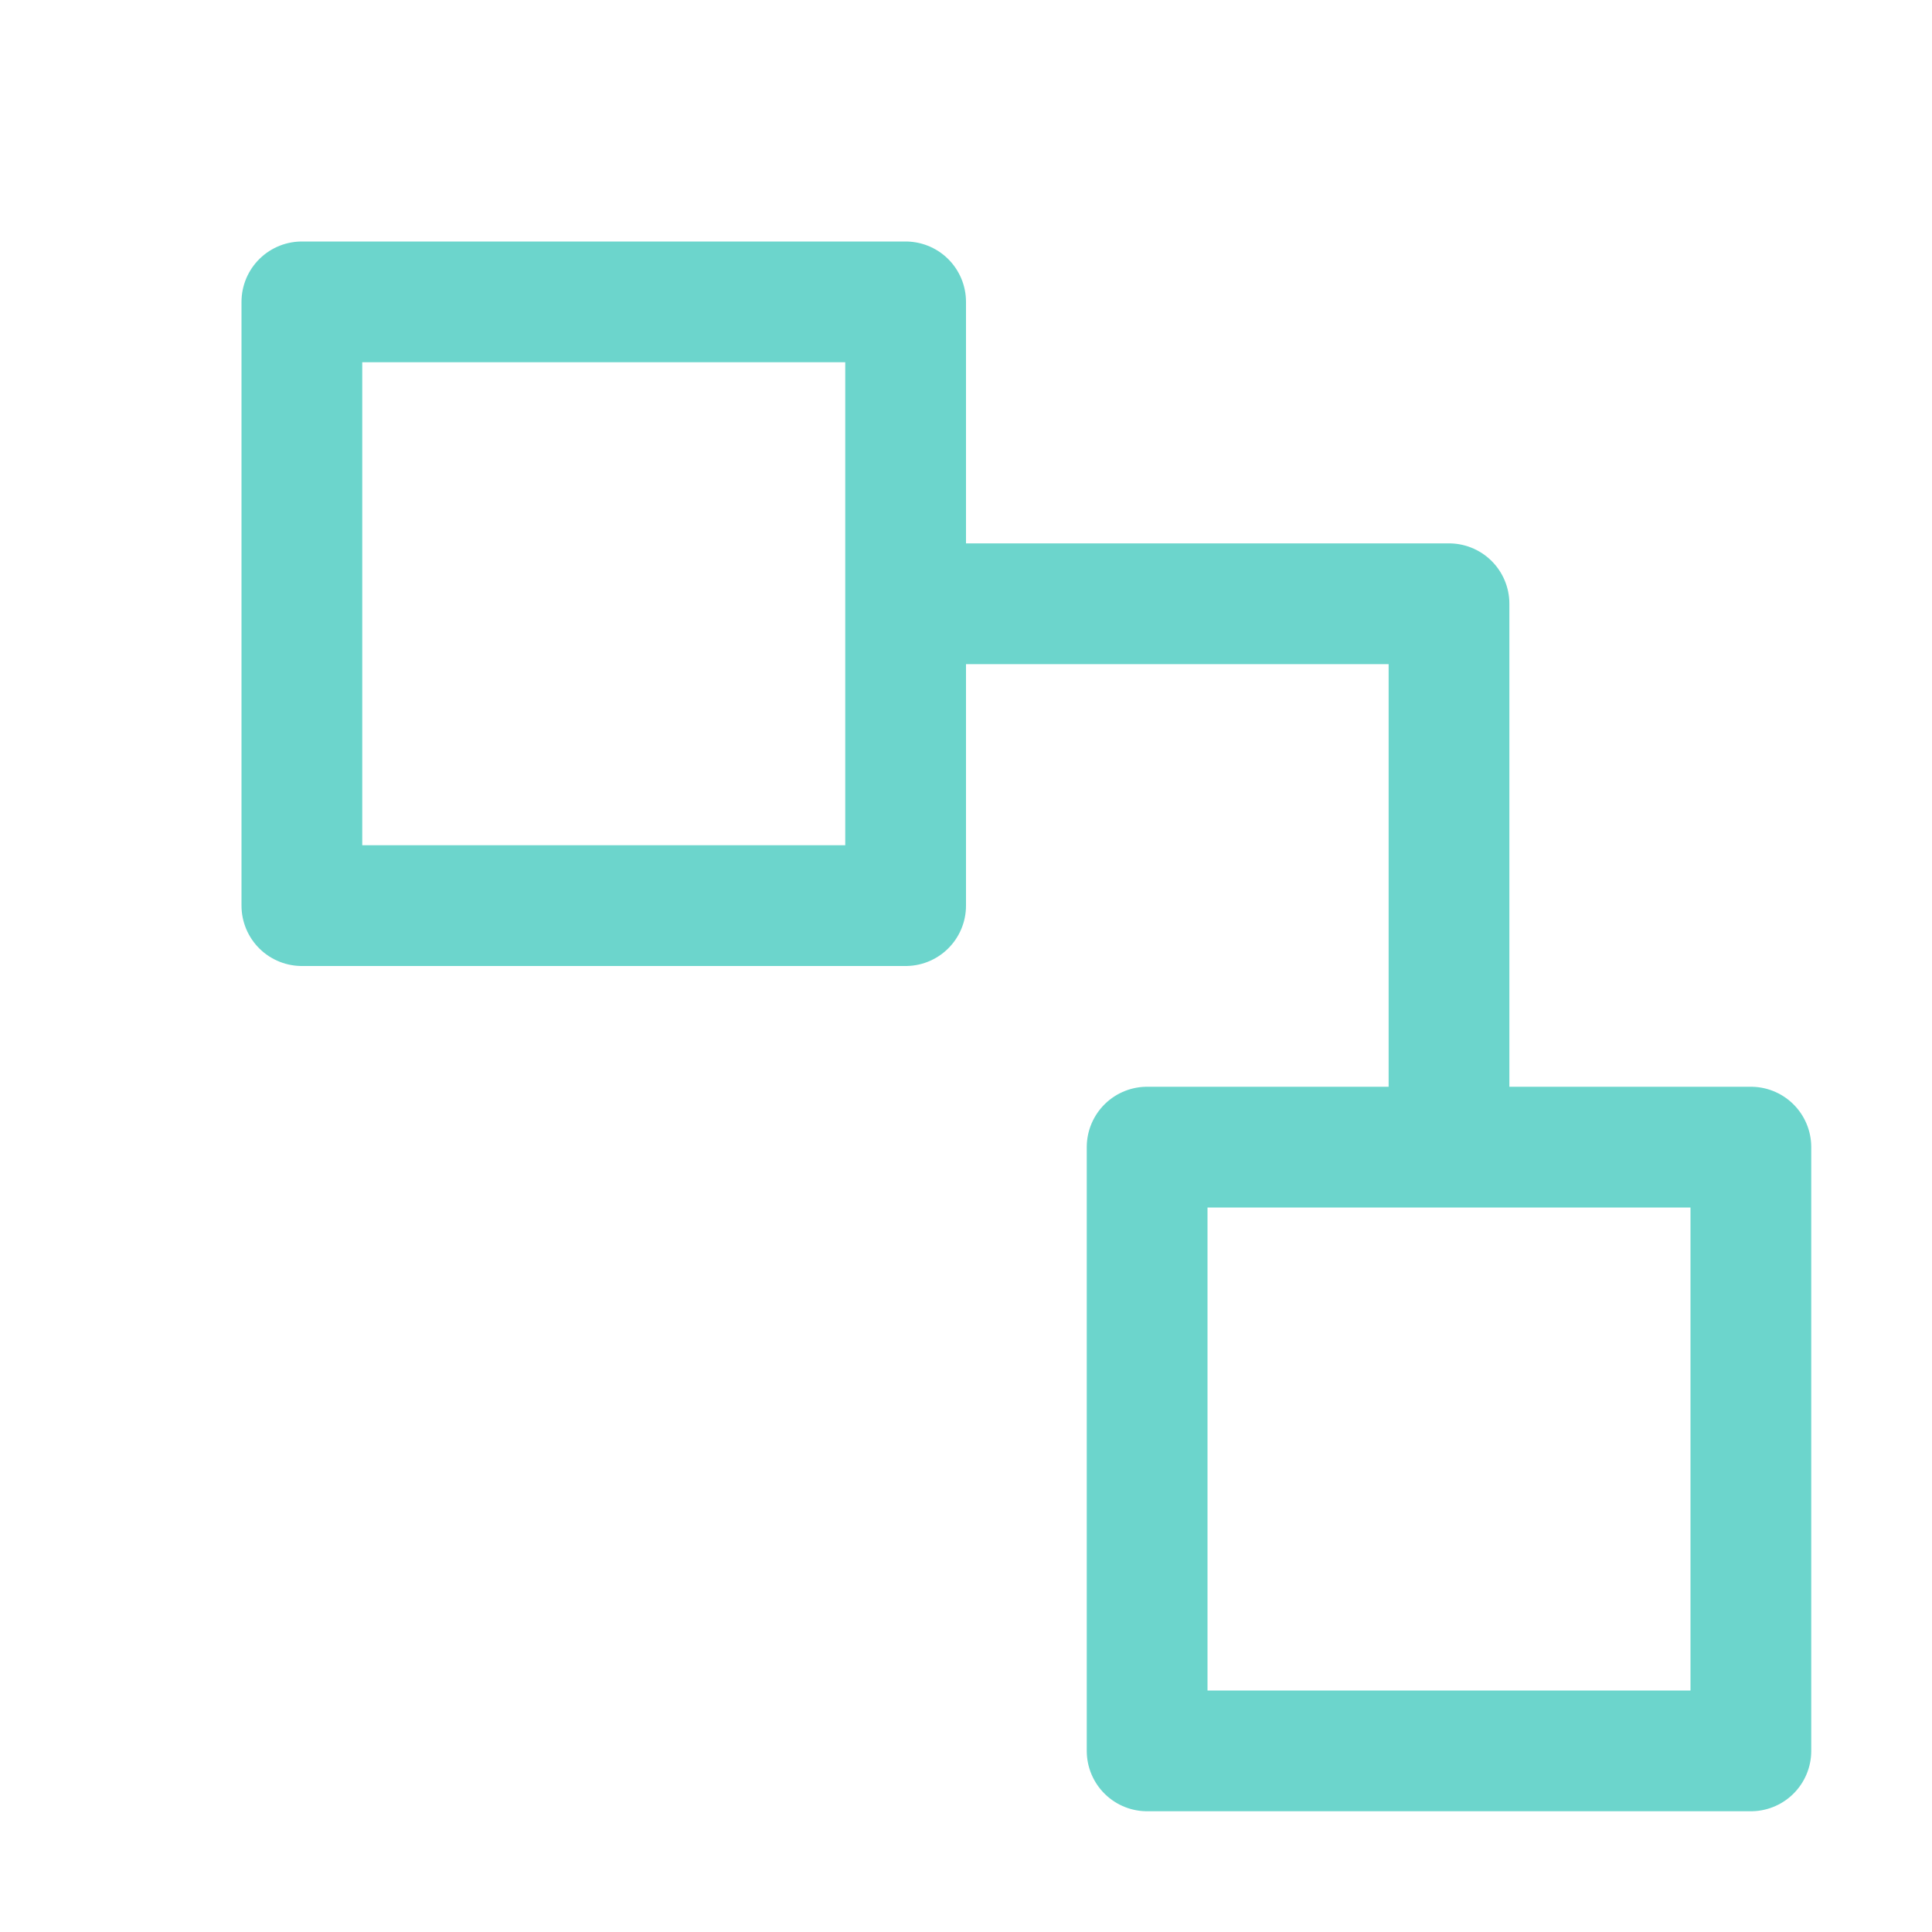
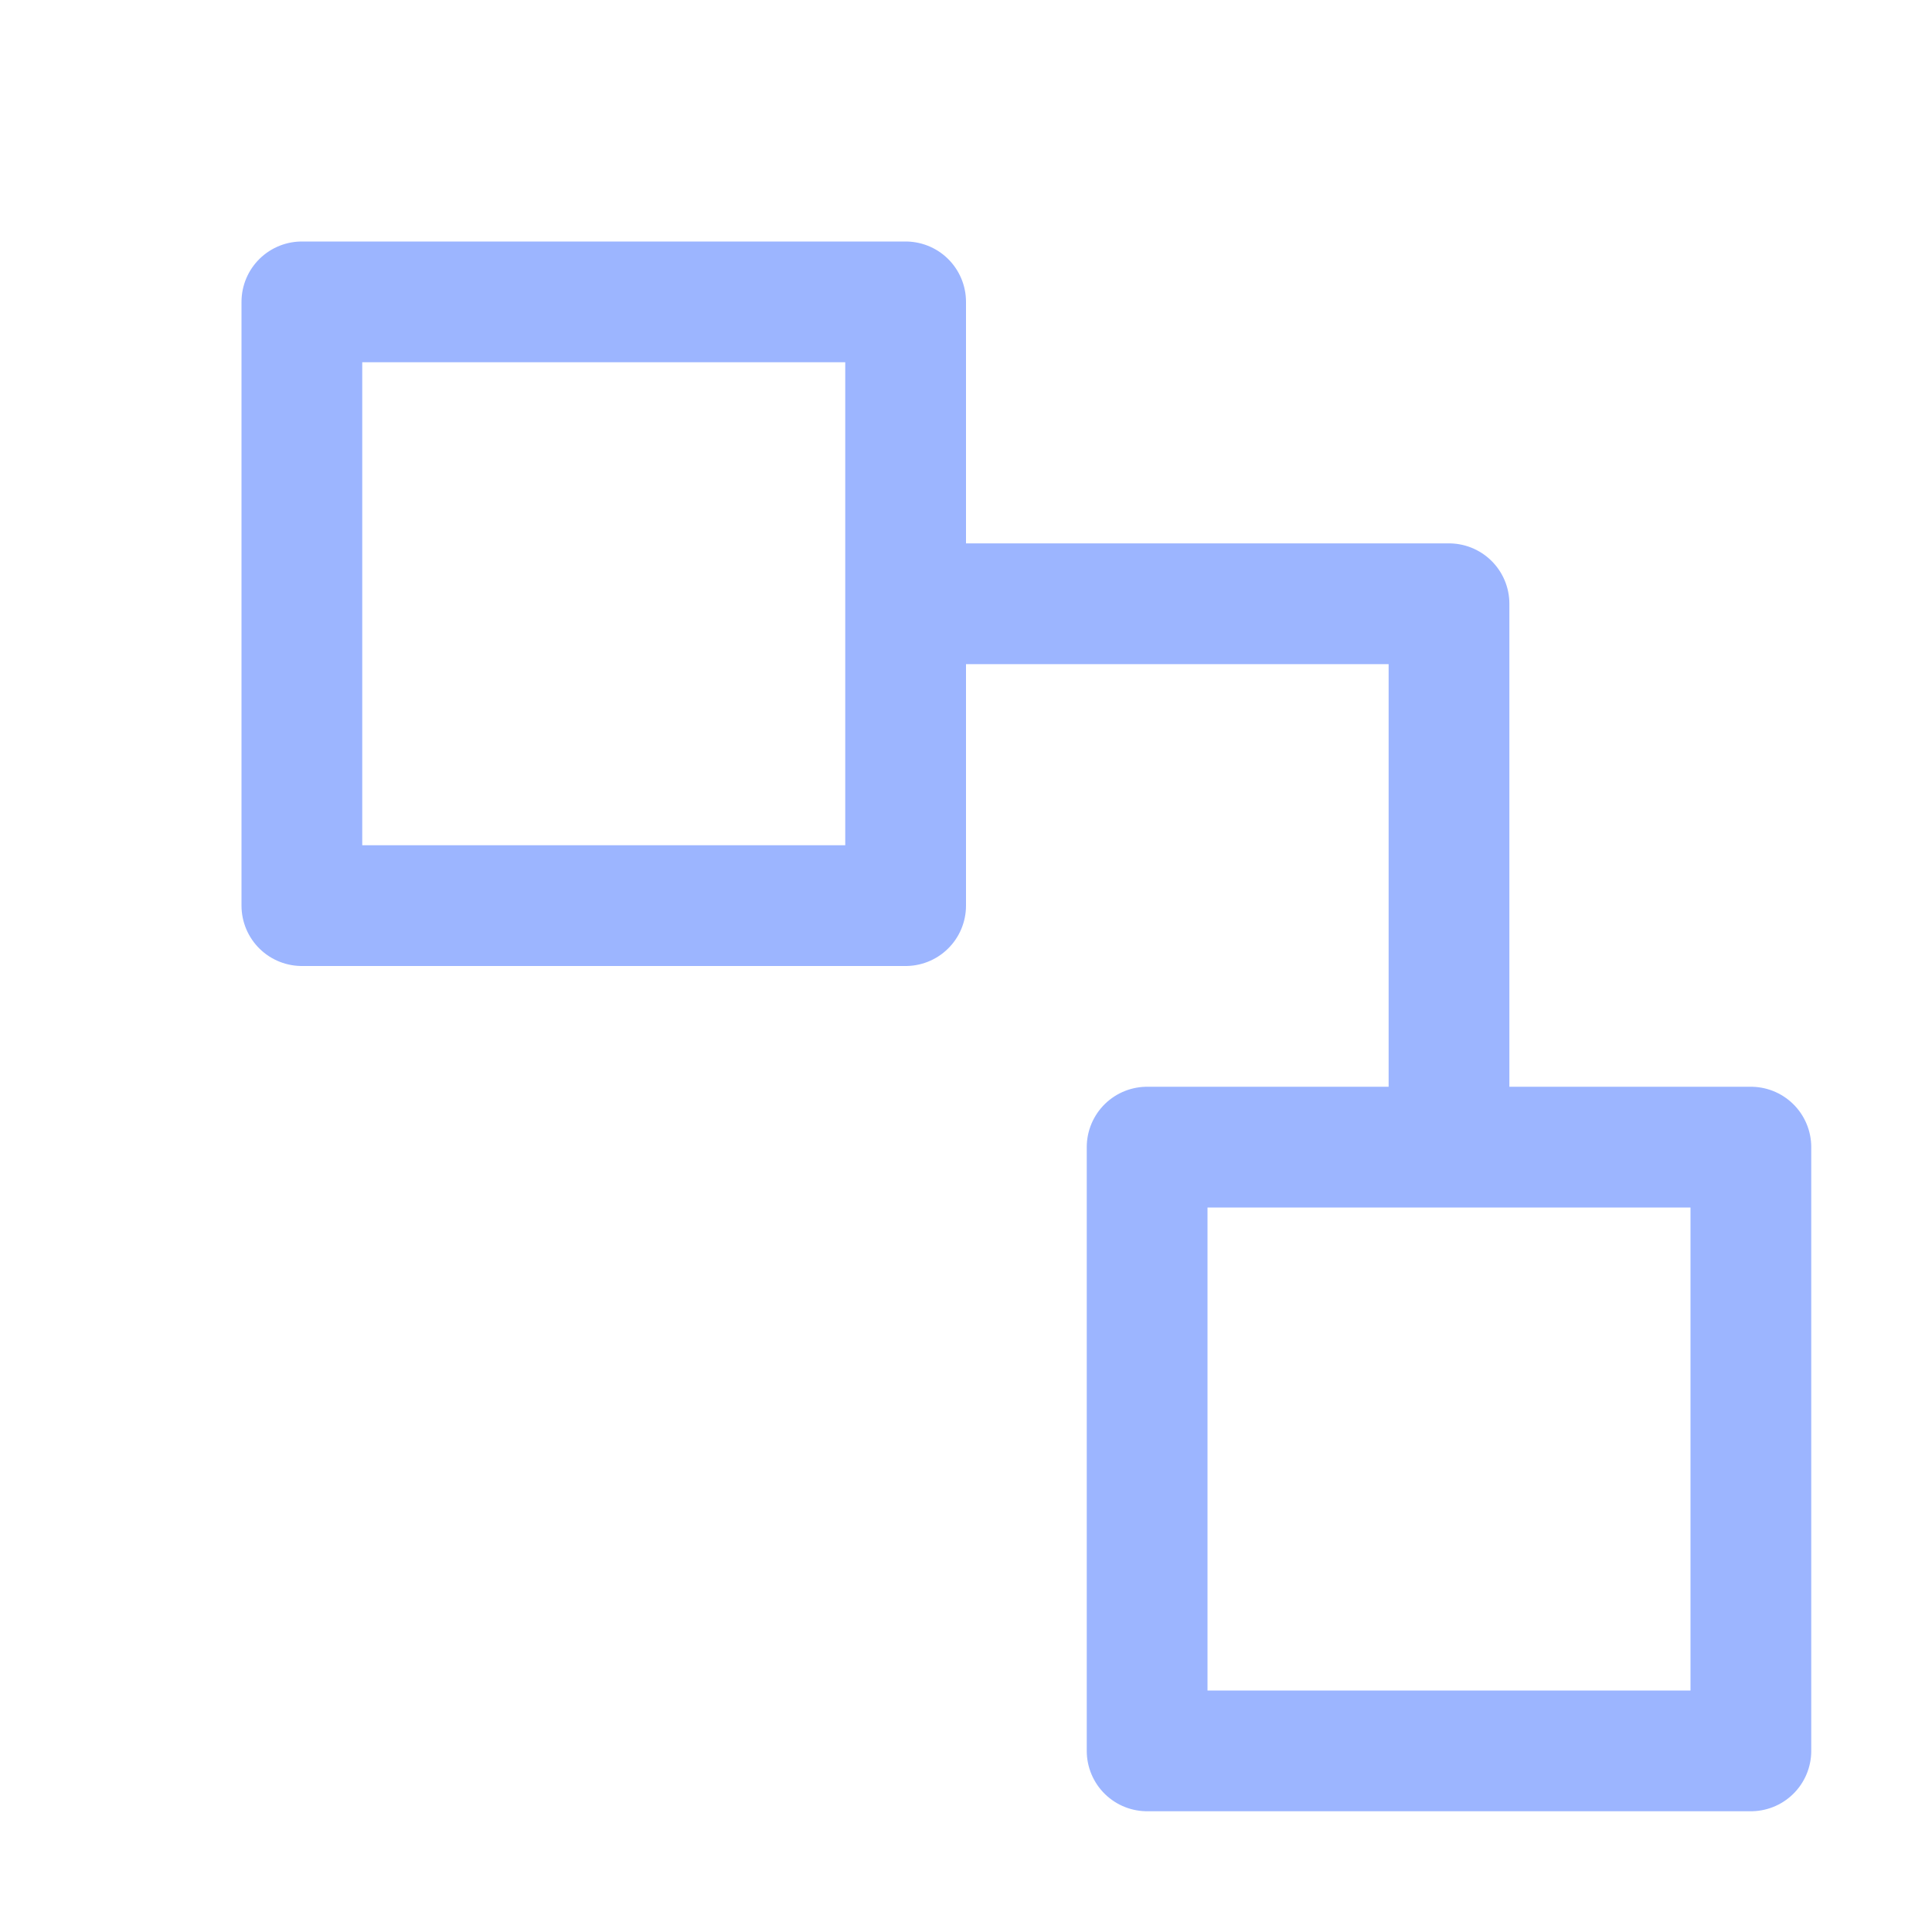
<svg xmlns="http://www.w3.org/2000/svg" width="32" height="32" viewBox="0 0 32 32">
-   <path d="M5 5h10v10H5zM19 19h10v10H19zM15 10h9v9" fill="none" stroke="#6cd5cc" stroke-width="2" stroke-linejoin="round" />
+   <path d="M5 5h10v10H5zM19 19h10v10H19zM15 10h9v9" fill="none" stroke="#9cb5ff" stroke-width="2" stroke-linejoin="round" />
</svg>
